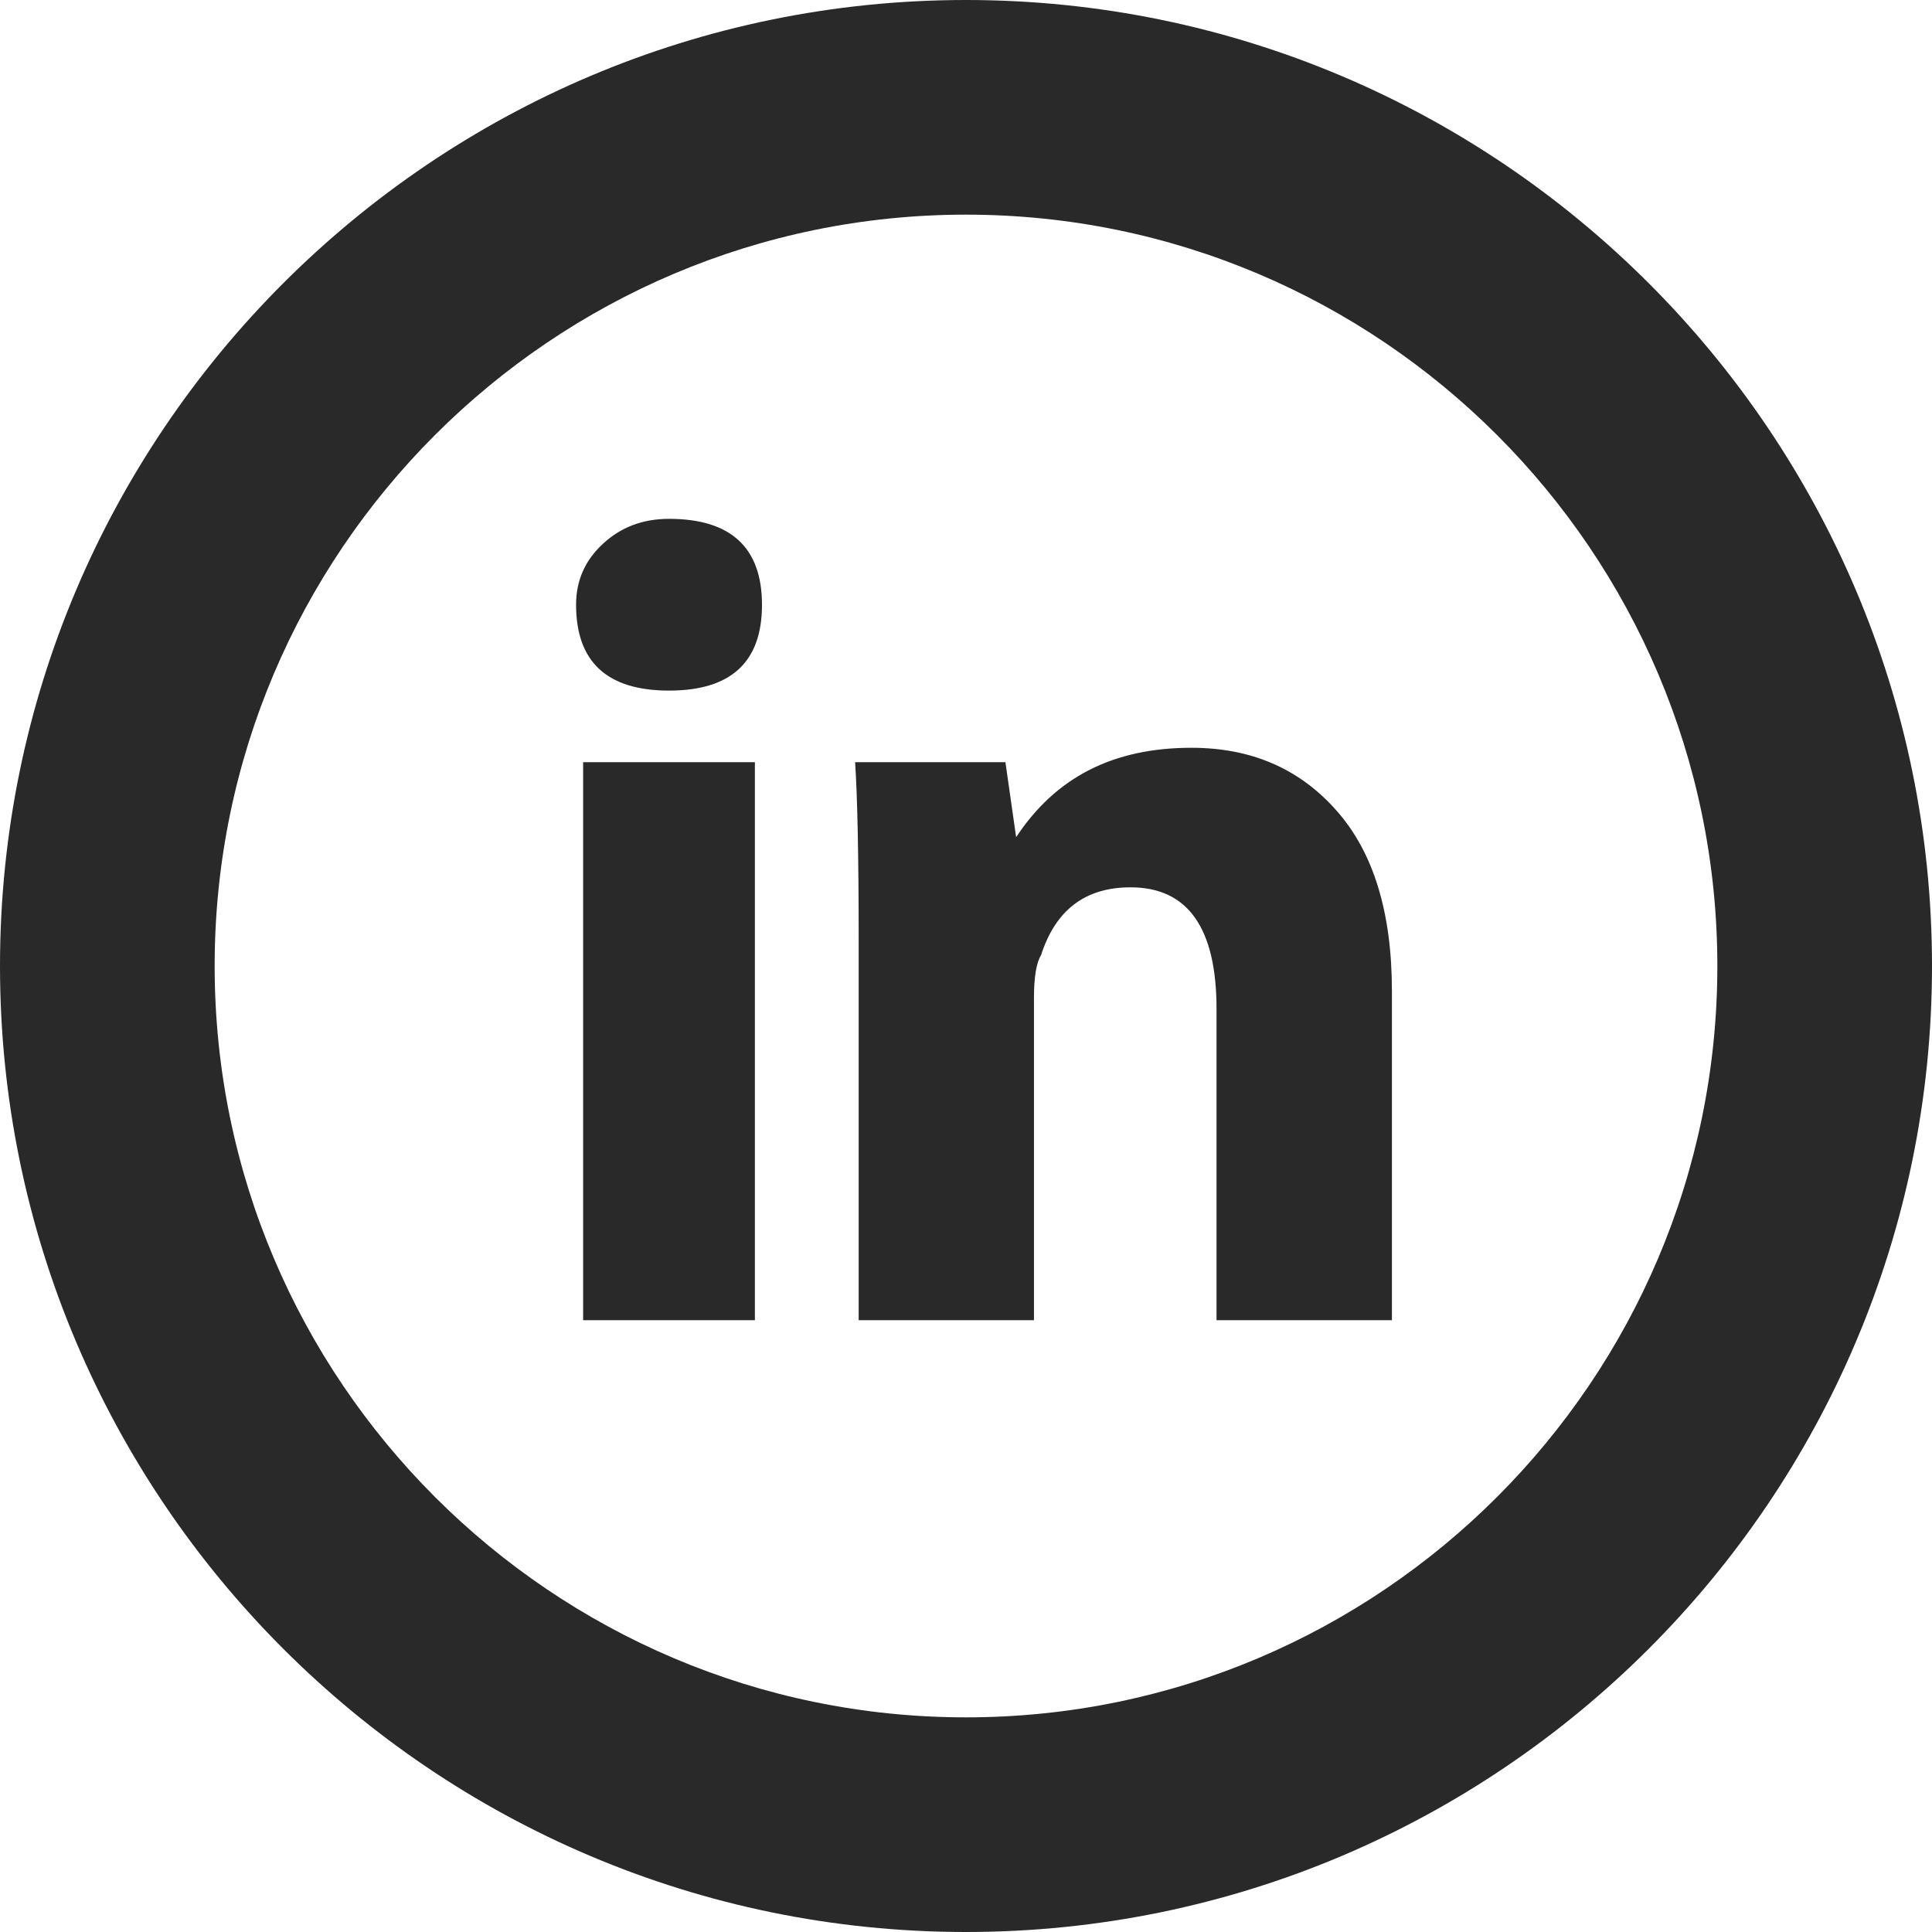
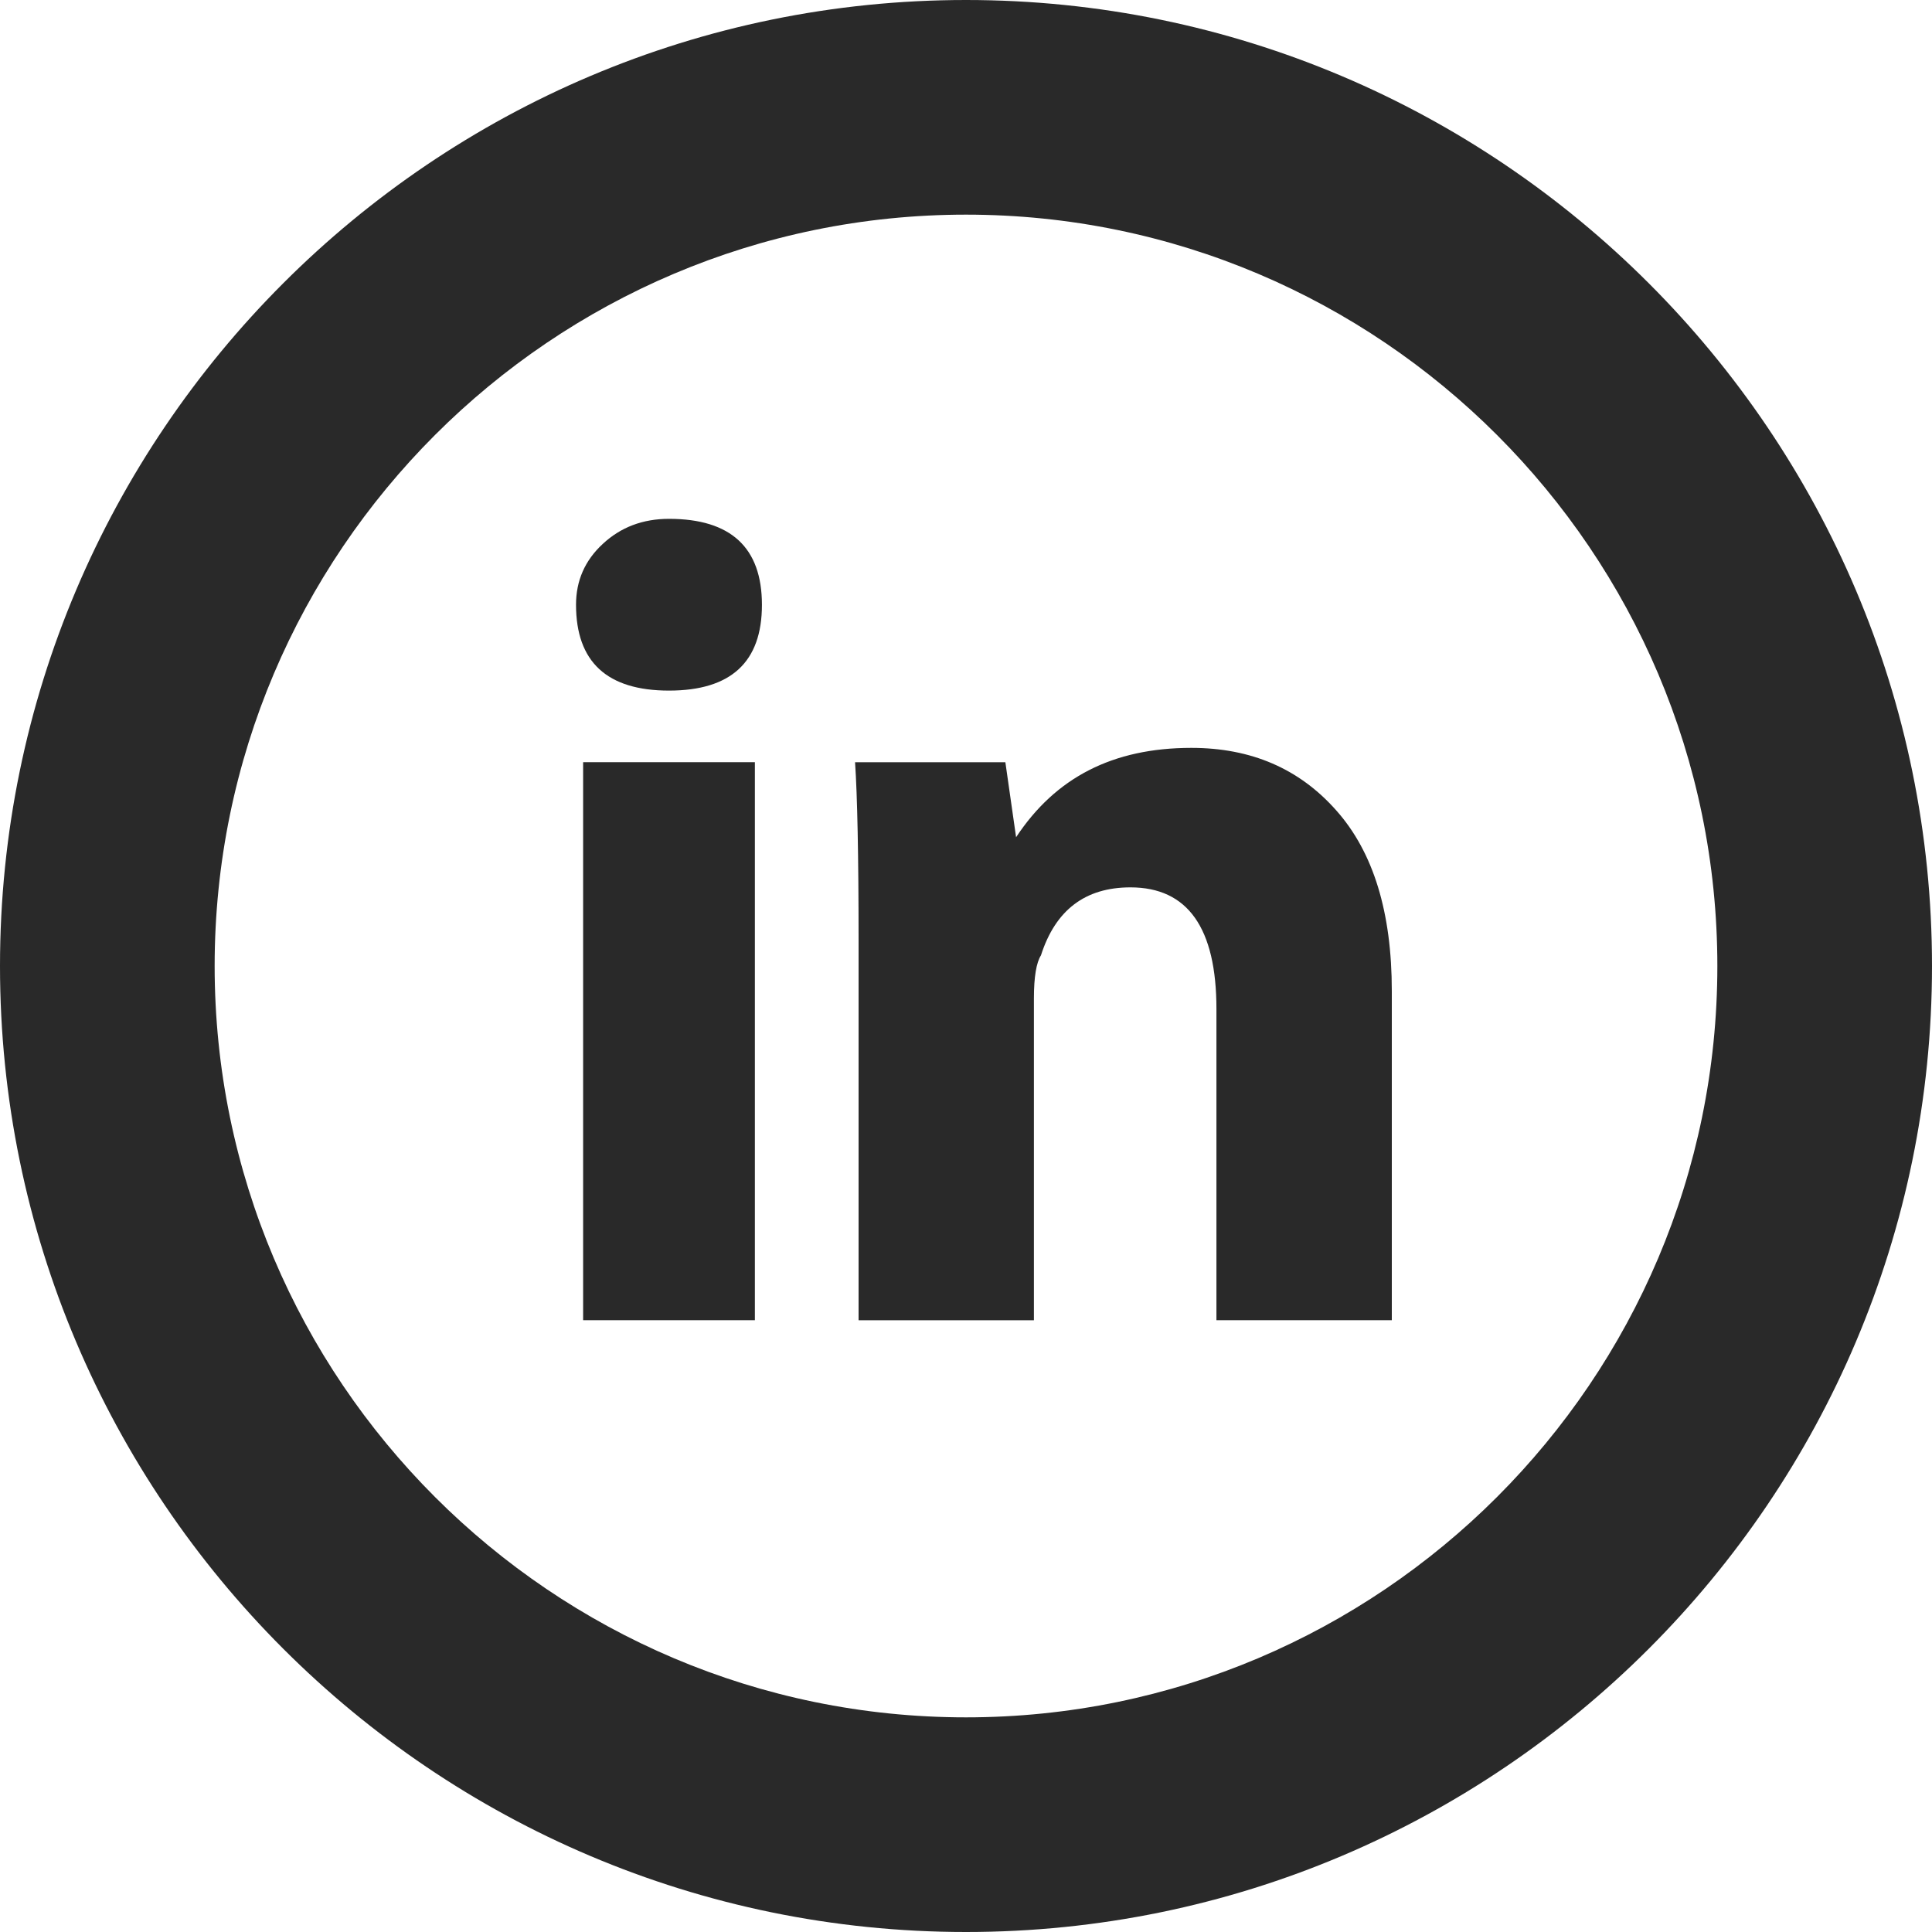
- <svg xmlns="http://www.w3.org/2000/svg" width="40" height="40" viewBox="0 0 40 40" fill="none">
-   <path d="M15.629 27.333H12.073V15.78H15.629V27.333ZM13.851 14.298C12.569 14.298 11.927 13.704 11.927 12.52C11.927 12.024 12.109 11.604 12.482 11.26C12.851 10.916 13.307 10.742 13.851 10.742C15.133 10.742 15.776 11.338 15.776 12.522C15.776 13.707 15.136 14.298 13.851 14.298ZM28.816 27.333H25.187V20.889C25.187 19.211 24.591 18.371 23.407 18.371C22.469 18.371 21.853 18.84 21.553 19.778C21.458 19.927 21.407 20.224 21.407 20.667V27.333H17.778V19.482C17.778 17.704 17.751 16.471 17.704 15.78H20.816L21.038 17.333C21.853 16.098 23.038 15.482 24.667 15.482C25.904 15.482 26.902 15.913 27.667 16.778C28.436 17.642 28.818 18.889 28.818 20.52V27.333H28.816ZM20 40C8.971 40 0 31.029 0 20C0 8.971 8.971 0 20 0C31.029 0 40 8.971 40 20C40 31.029 31.029 40 20 40ZM20 4.444C11.424 4.444 4.444 11.424 4.444 20C4.444 28.576 11.424 35.556 20 35.556C28.576 35.556 35.556 28.576 35.556 20C35.556 11.424 28.576 4.444 20 4.444Z" fill="#292929" />
+ <svg xmlns="http://www.w3.org/2000/svg" width="40" height="40" fill="none">
+   <path d="M15.629 27.333h-3.556V15.78h3.556v11.553ZM13.85 14.298c-1.282 0-1.924-.594-1.924-1.778 0-.496.182-.916.555-1.26.37-.344.825-.518 1.37-.518 1.281 0 1.924.596 1.924 1.78 0 1.185-.64 1.776-1.925 1.776Zm14.965 13.035h-3.63V20.89c0-1.678-.595-2.518-1.78-2.518-.937 0-1.553.469-1.853 1.407-.095.149-.146.446-.146.889v6.666h-3.63v-7.85c0-1.779-.026-3.012-.073-3.703h3.112l.222 1.553c.815-1.235 2-1.85 3.629-1.85 1.237 0 2.235.43 3 1.295.769.864 1.15 2.11 1.15 3.742v6.813h-.001ZM20 40C8.971 40 0 31.029 0 20S8.971 0 20 0s20 8.971 20 20-8.971 20-20 20Zm0-35.556c-8.576 0-15.556 6.98-15.556 15.556 0 8.576 6.98 15.556 15.556 15.556 8.576 0 15.556-6.98 15.556-15.556 0-8.576-6.98-15.556-15.556-15.556Z" fill="#292929" />
</svg>
